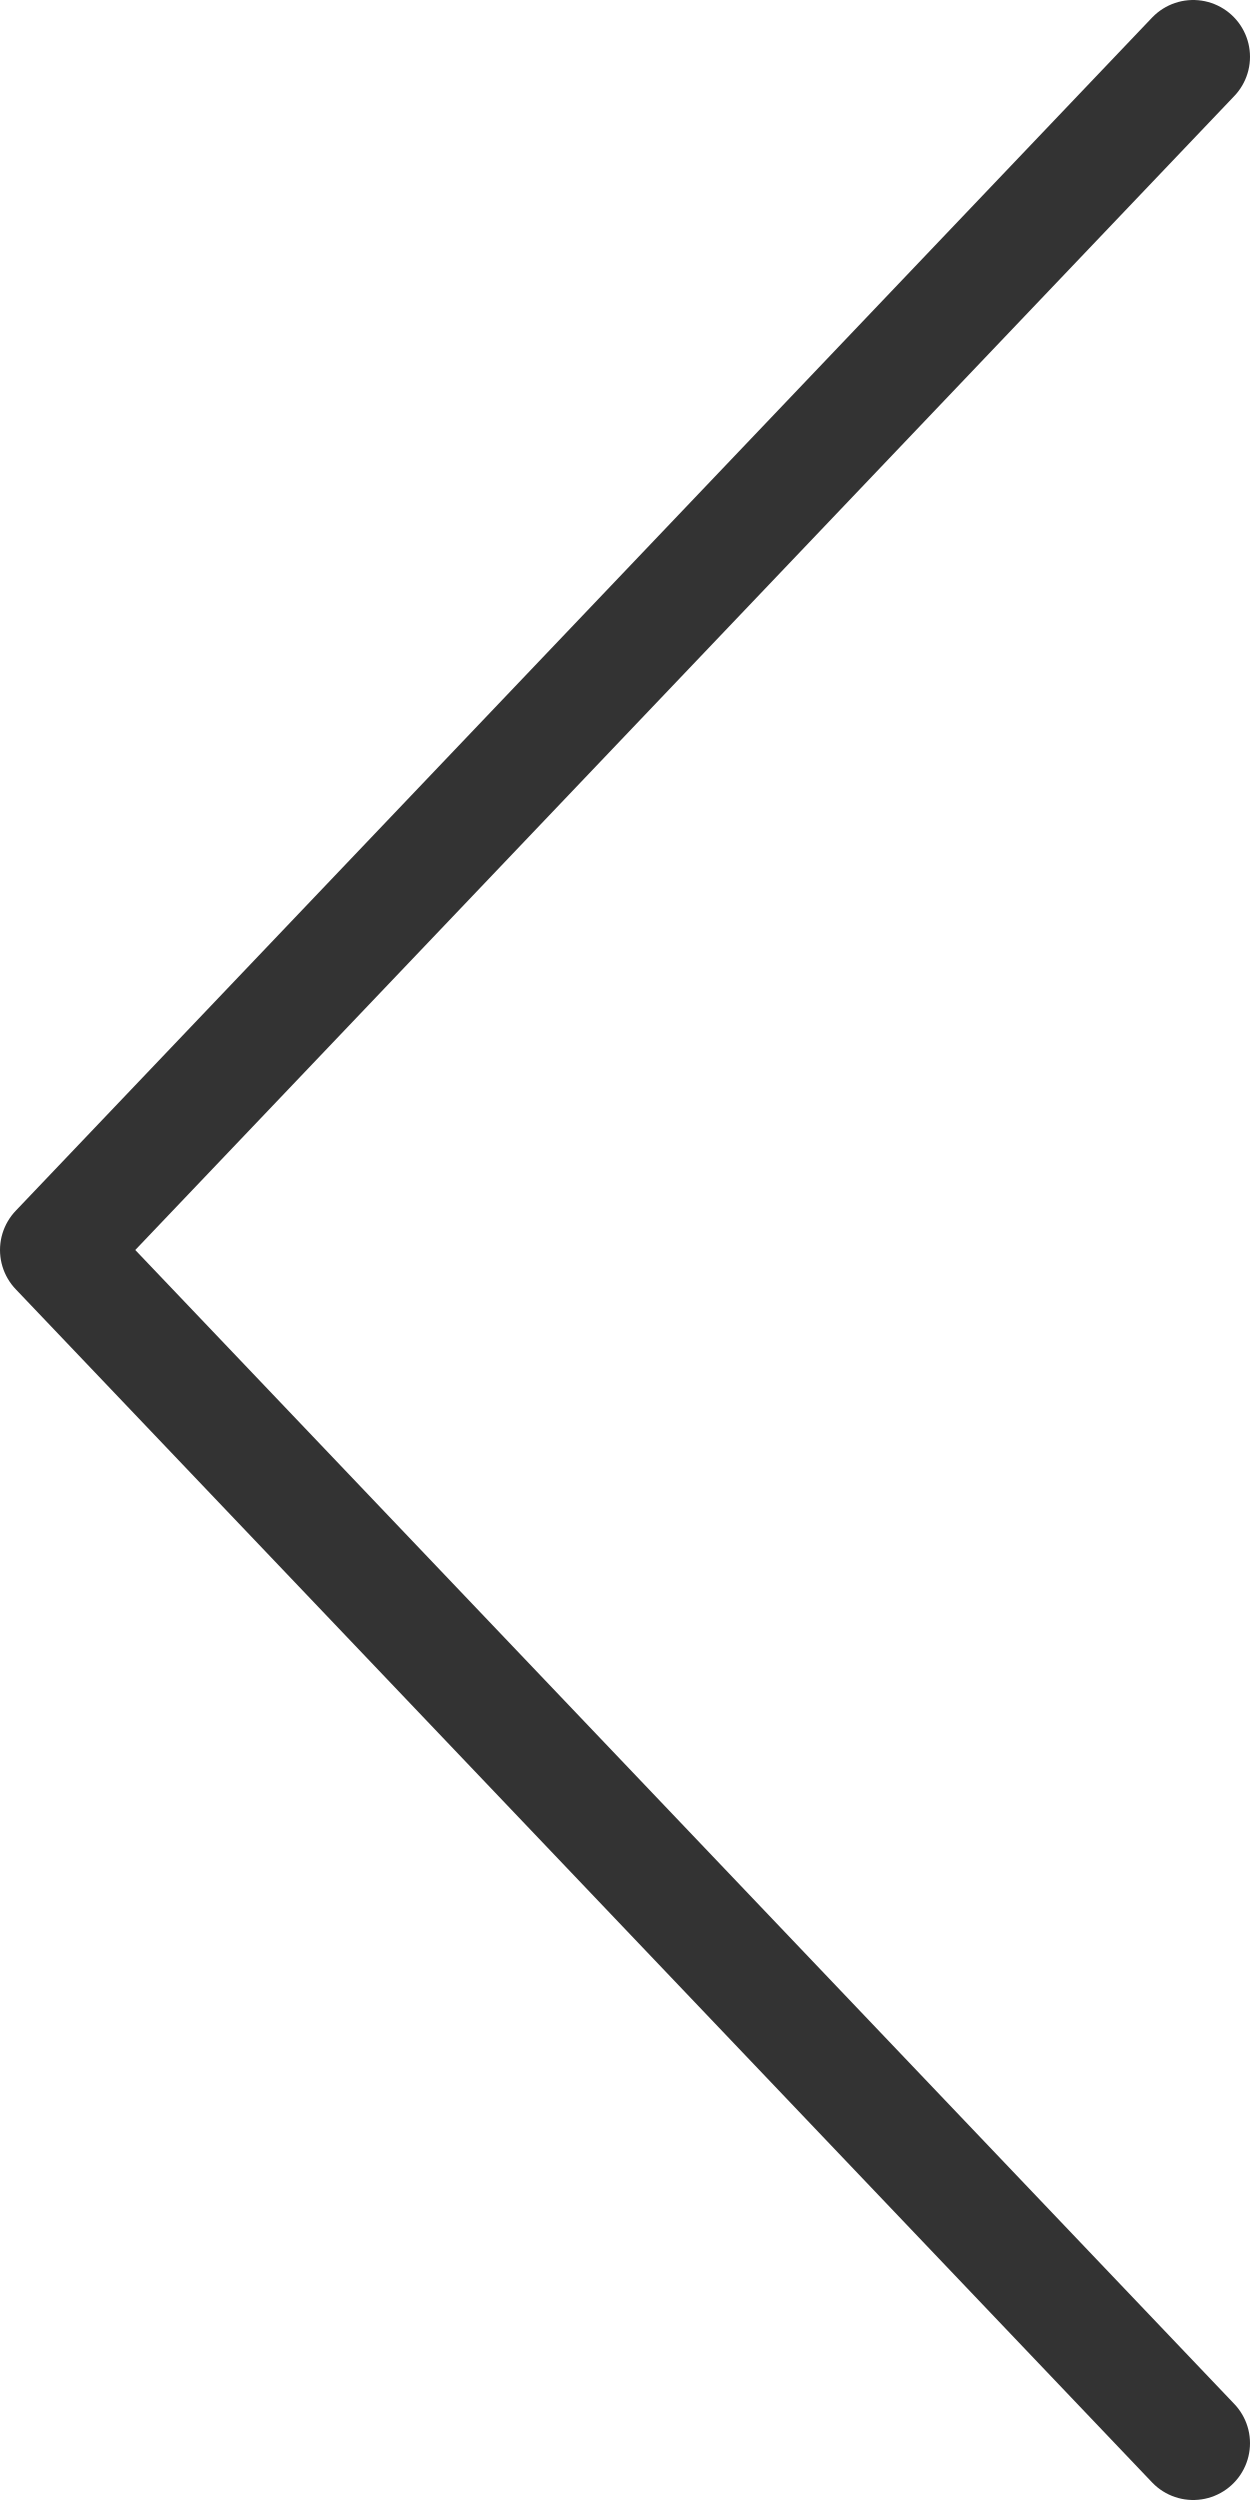
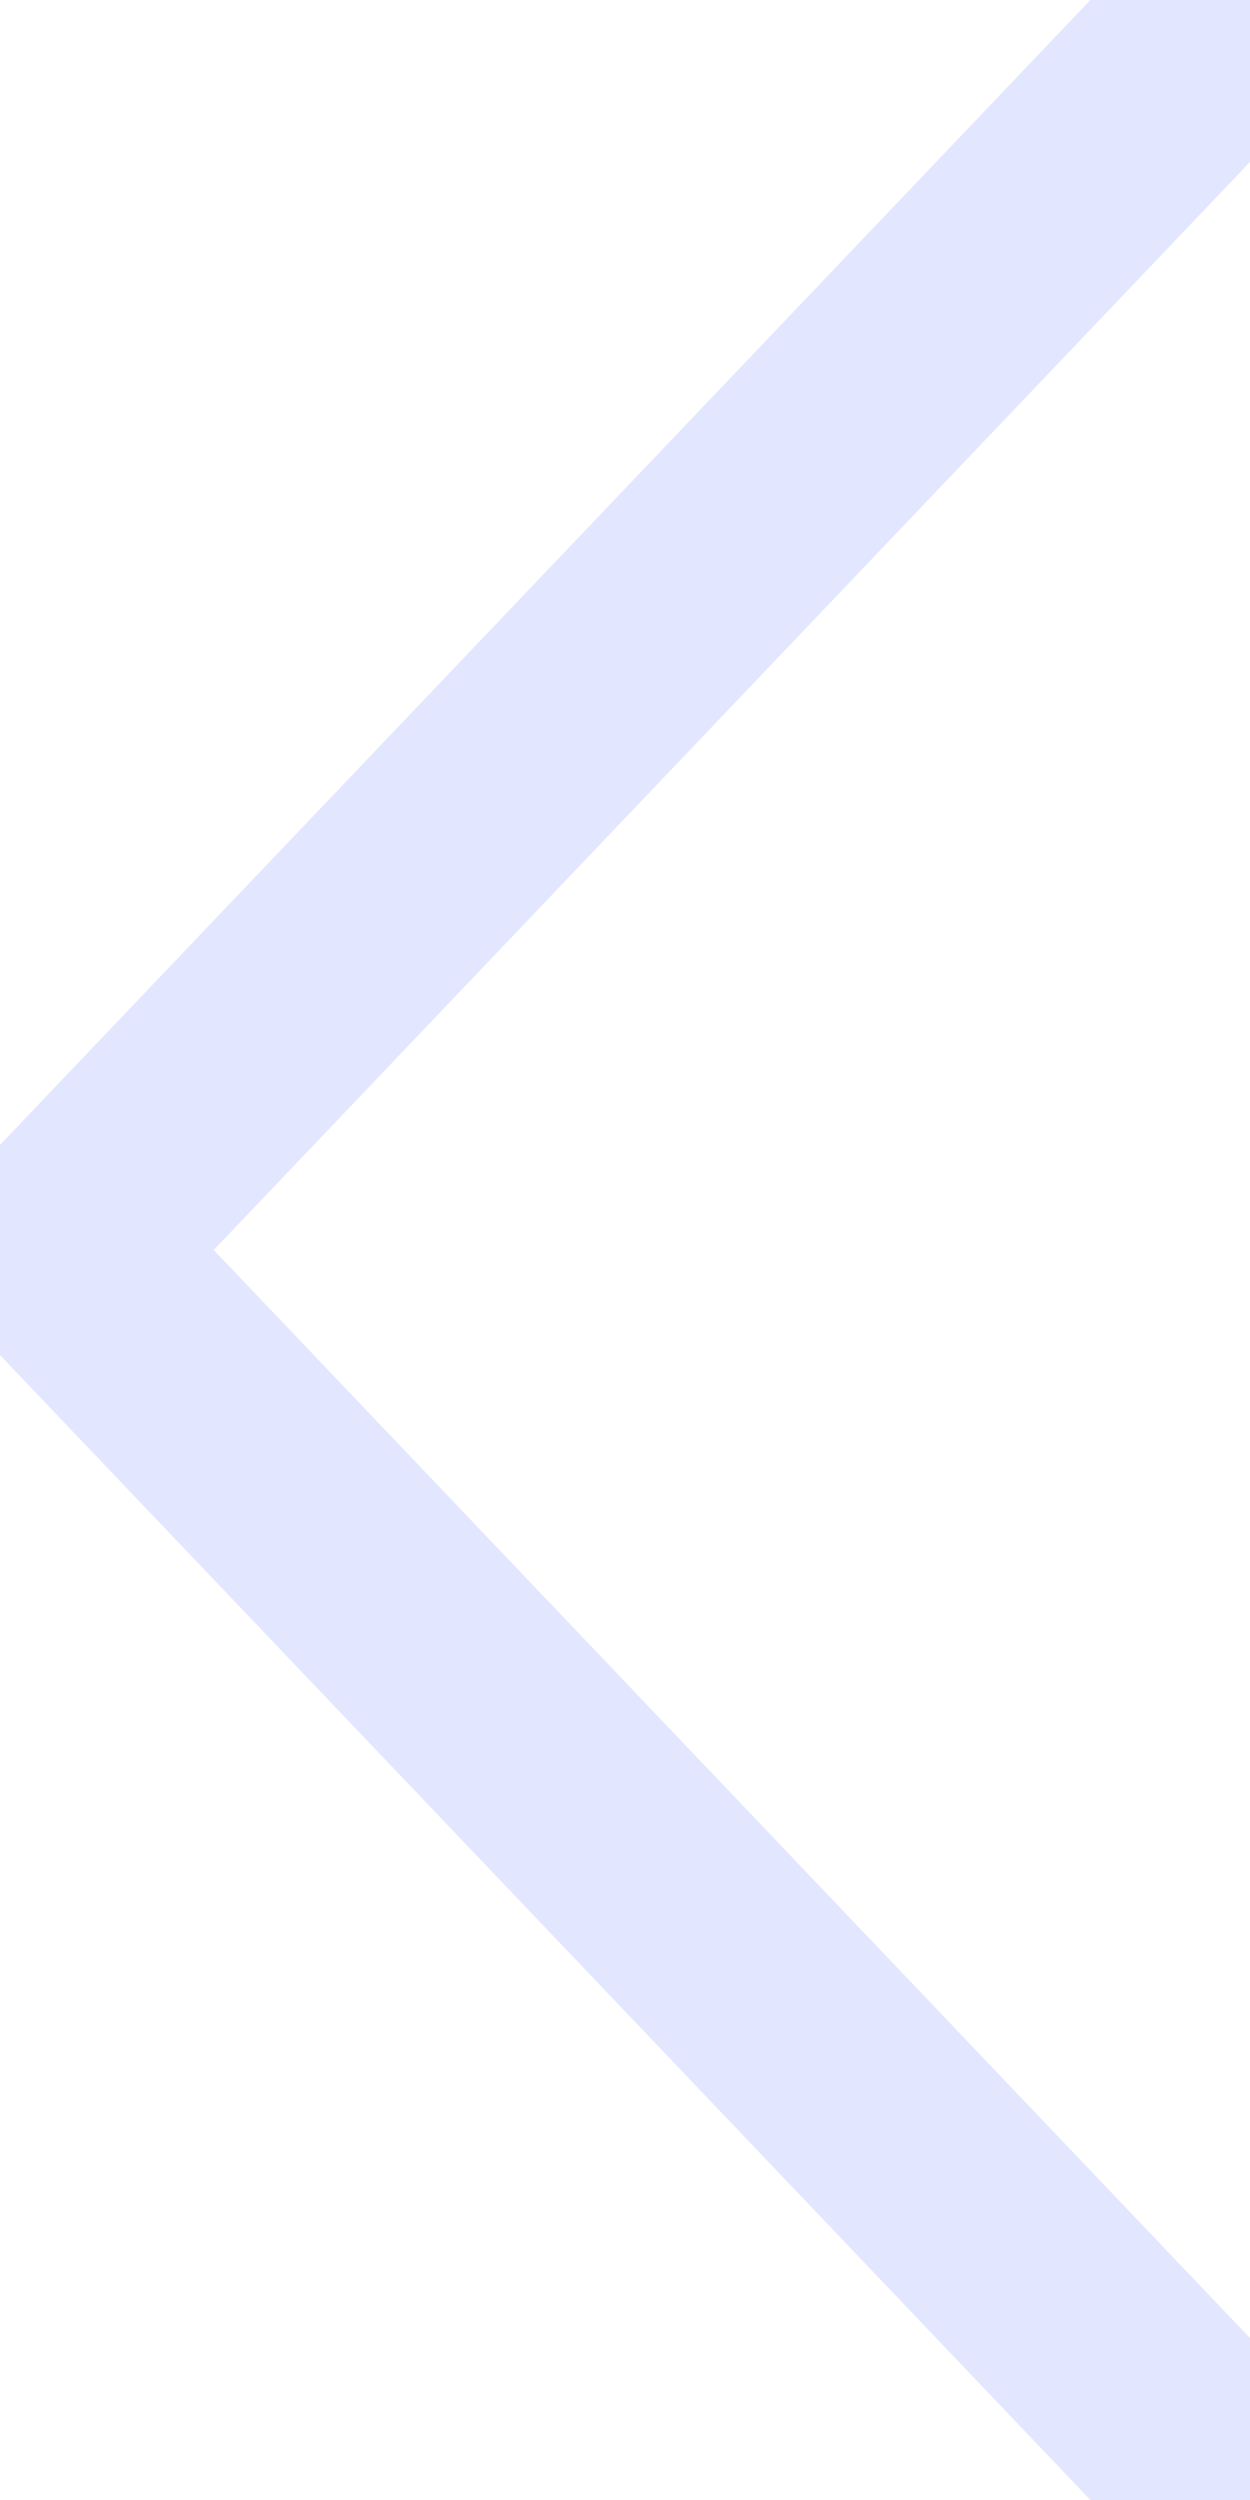
<svg xmlns="http://www.w3.org/2000/svg" width="22" height="44" viewBox="0 0 22 44" fill="none">
-   <path d="M21 1L1 22L21 43" stroke="#333333" stroke-width="2" stroke-linecap="round" stroke-linejoin="round" />
+   <path d="M21 1L1 22L21 43" stroke="#e3e6ff" stroke-width="4" stroke-linecap="round" stroke-linejoin="round" />
</svg>
